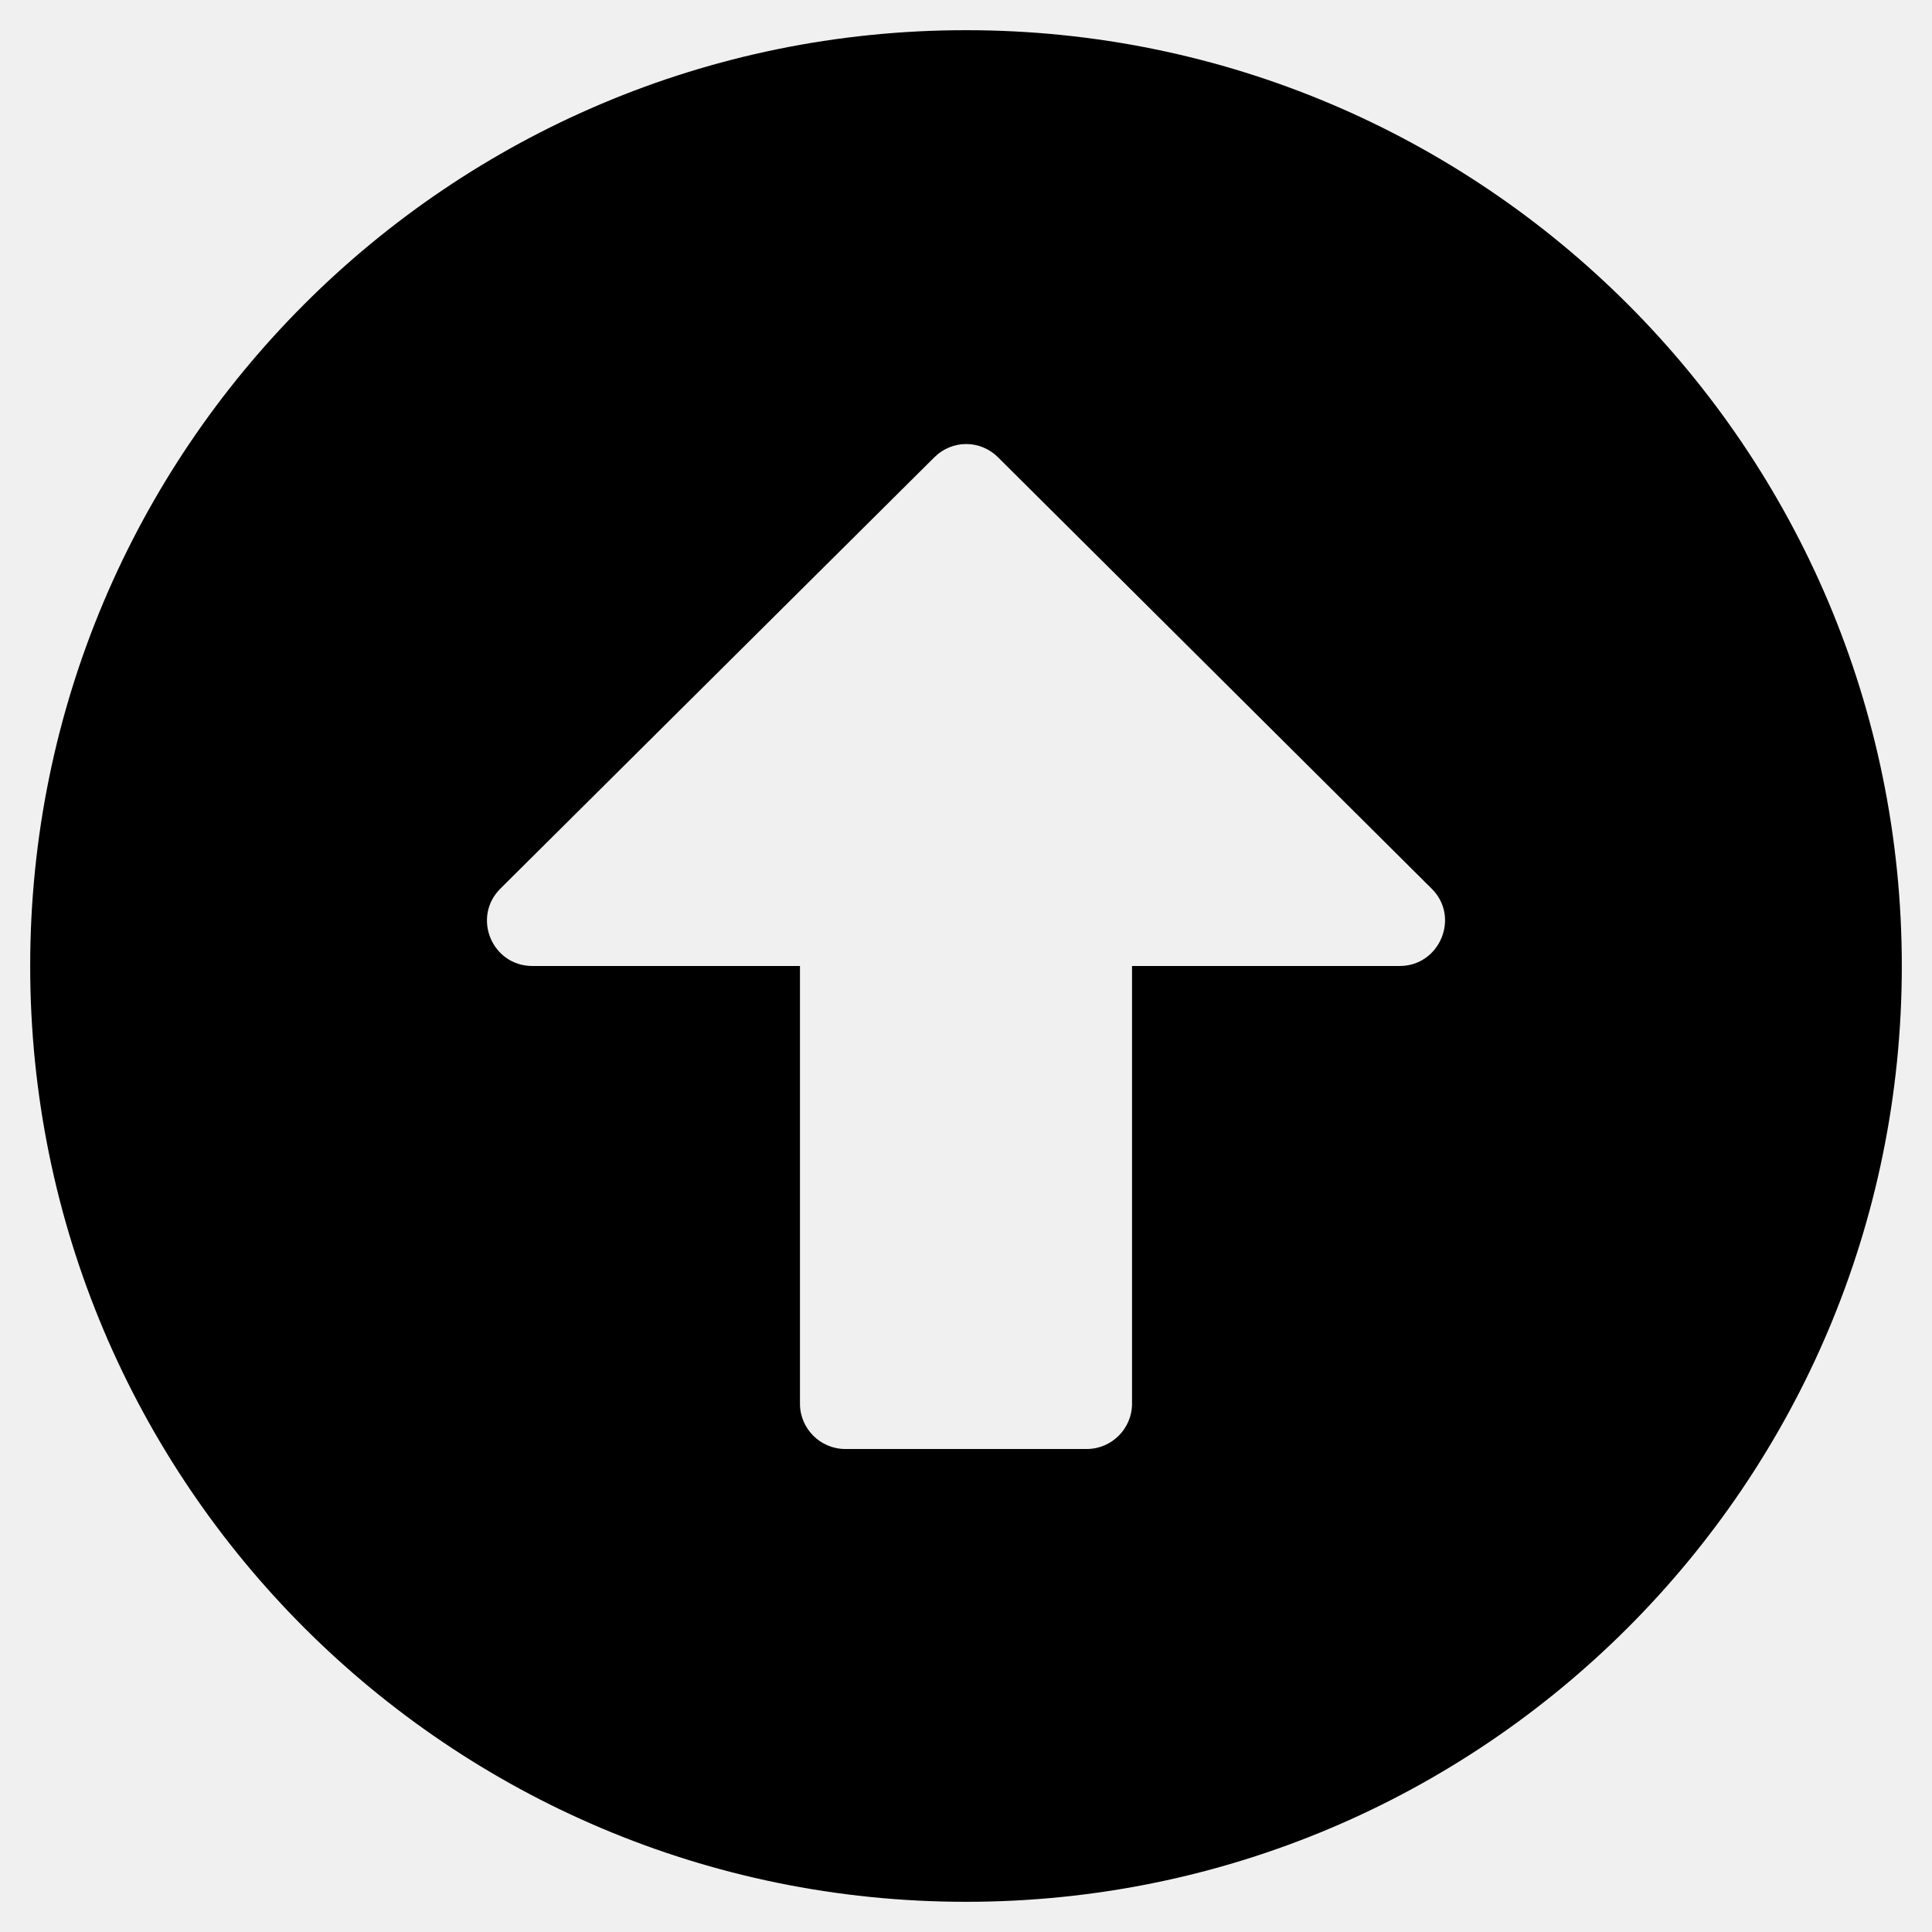
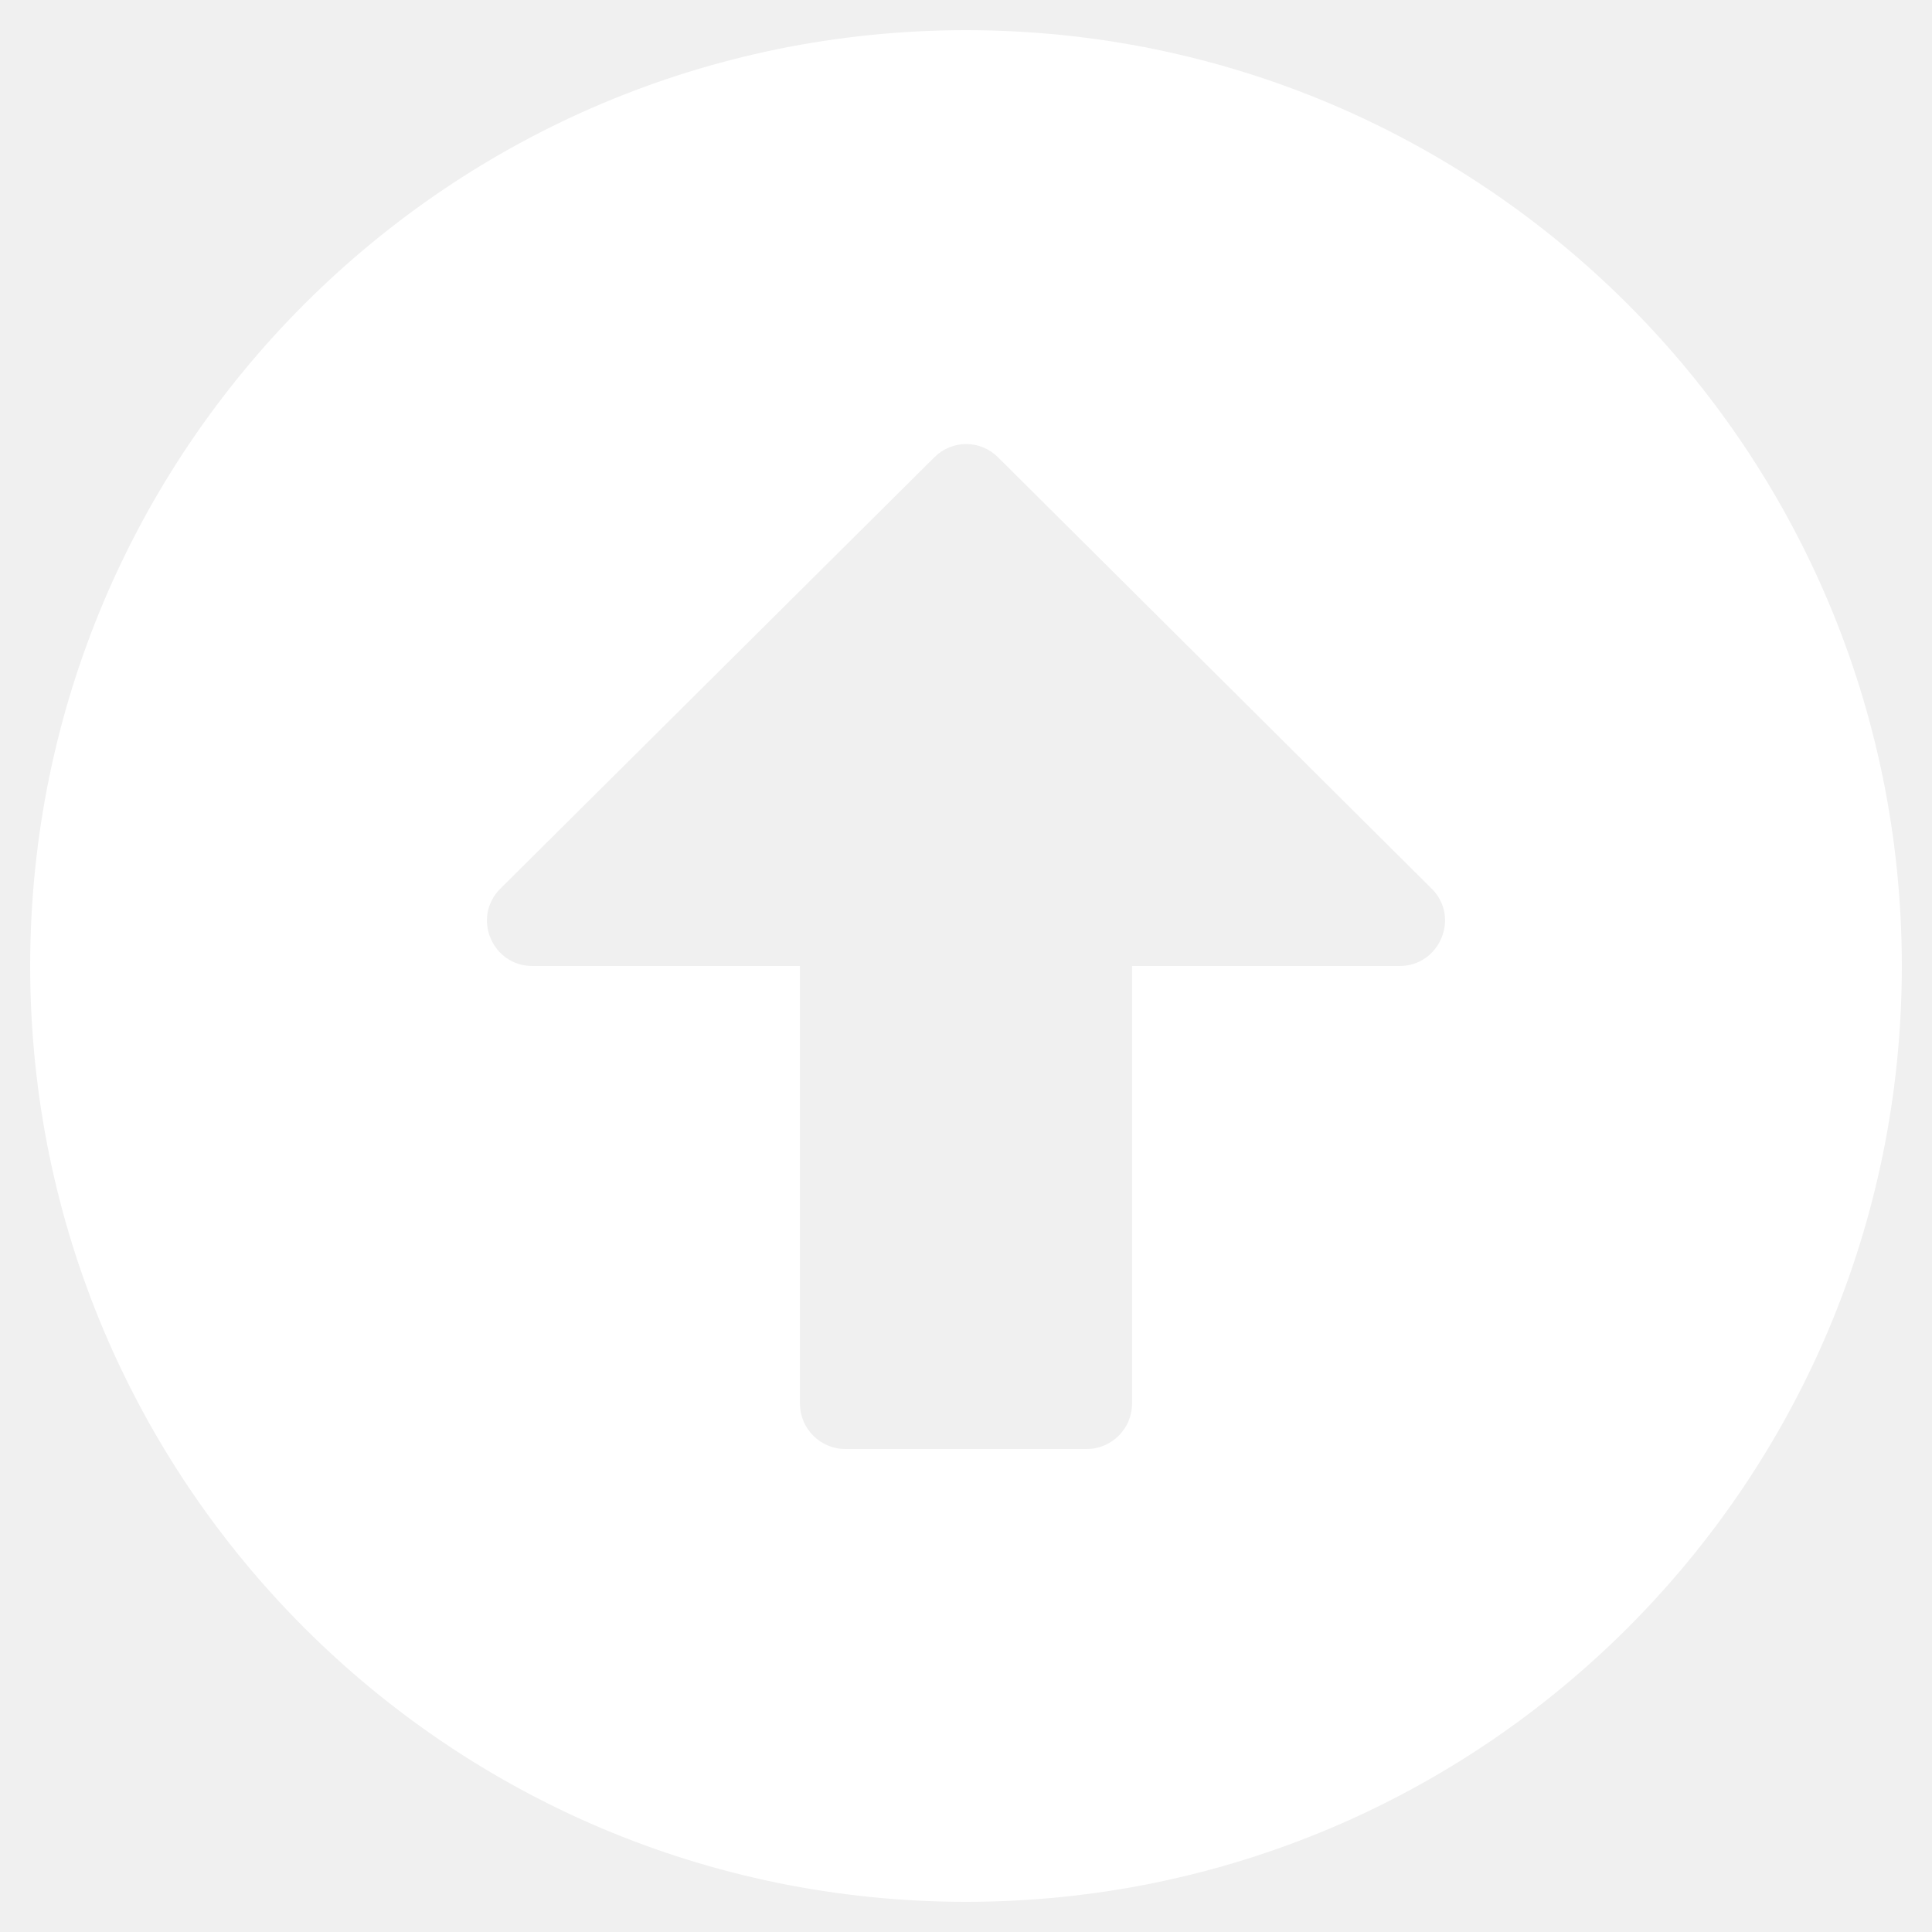
- <svg xmlns="http://www.w3.org/2000/svg" aria-hidden="true" focusable="false" data-prefix="fas" data-icon="arrow-alt-circle-up" class="svg-inline--fa fa-arrow-alt-circle-up fa-w-16" role="img" viewBox="0 0 512 512">
-   <path fill="currentColor" d="M8 256C8 119 119 8 256 8s248 111 248 248-111 248-248 248S8 393 8 256zm292 116V256h70.9c10.7 0 16.1-13 8.5-20.5L264.5 121.2c-4.7-4.7-12.2-4.7-16.9 0l-115 114.3c-7.6 7.6-2.2 20.5 8.5 20.5H212v116c0 6.6 5.4 12 12 12h64c6.6 0 12-5.4 12-12z" />
+ <svg xmlns="http://www.w3.org/2000/svg" aria-hidden="true" focusable="false" data-prefix="fas" data-icon="arrow-alt-circle-up" role="img" width="512" height="512" style="">
+   <rect id="backgroundrect" width="100%" height="100%" x="0" y="0" fill="none" stroke="none" />
+   <g class="currentLayer" style="">
+     <path fill="#ffffff" d="M8 256C8 119 119 8 256 8s248 111 248 248-111 248-248 248S8 393 8 256zm292 116V256h70.9c10.7 0 16.1-13 8.5-20.5L264.5 121.2c-4.7-4.7-12.2-4.7-16.9 0l-115 114.3c-7.6 7.6-2.2 20.5 8.5 20.5H212v116c0 6.6 5.4 12 12 12h64c6.6 0 12-5.4 12-12z" id="svg_1" class="selected" fill-opacity="1" />
+   </g>
</svg>
